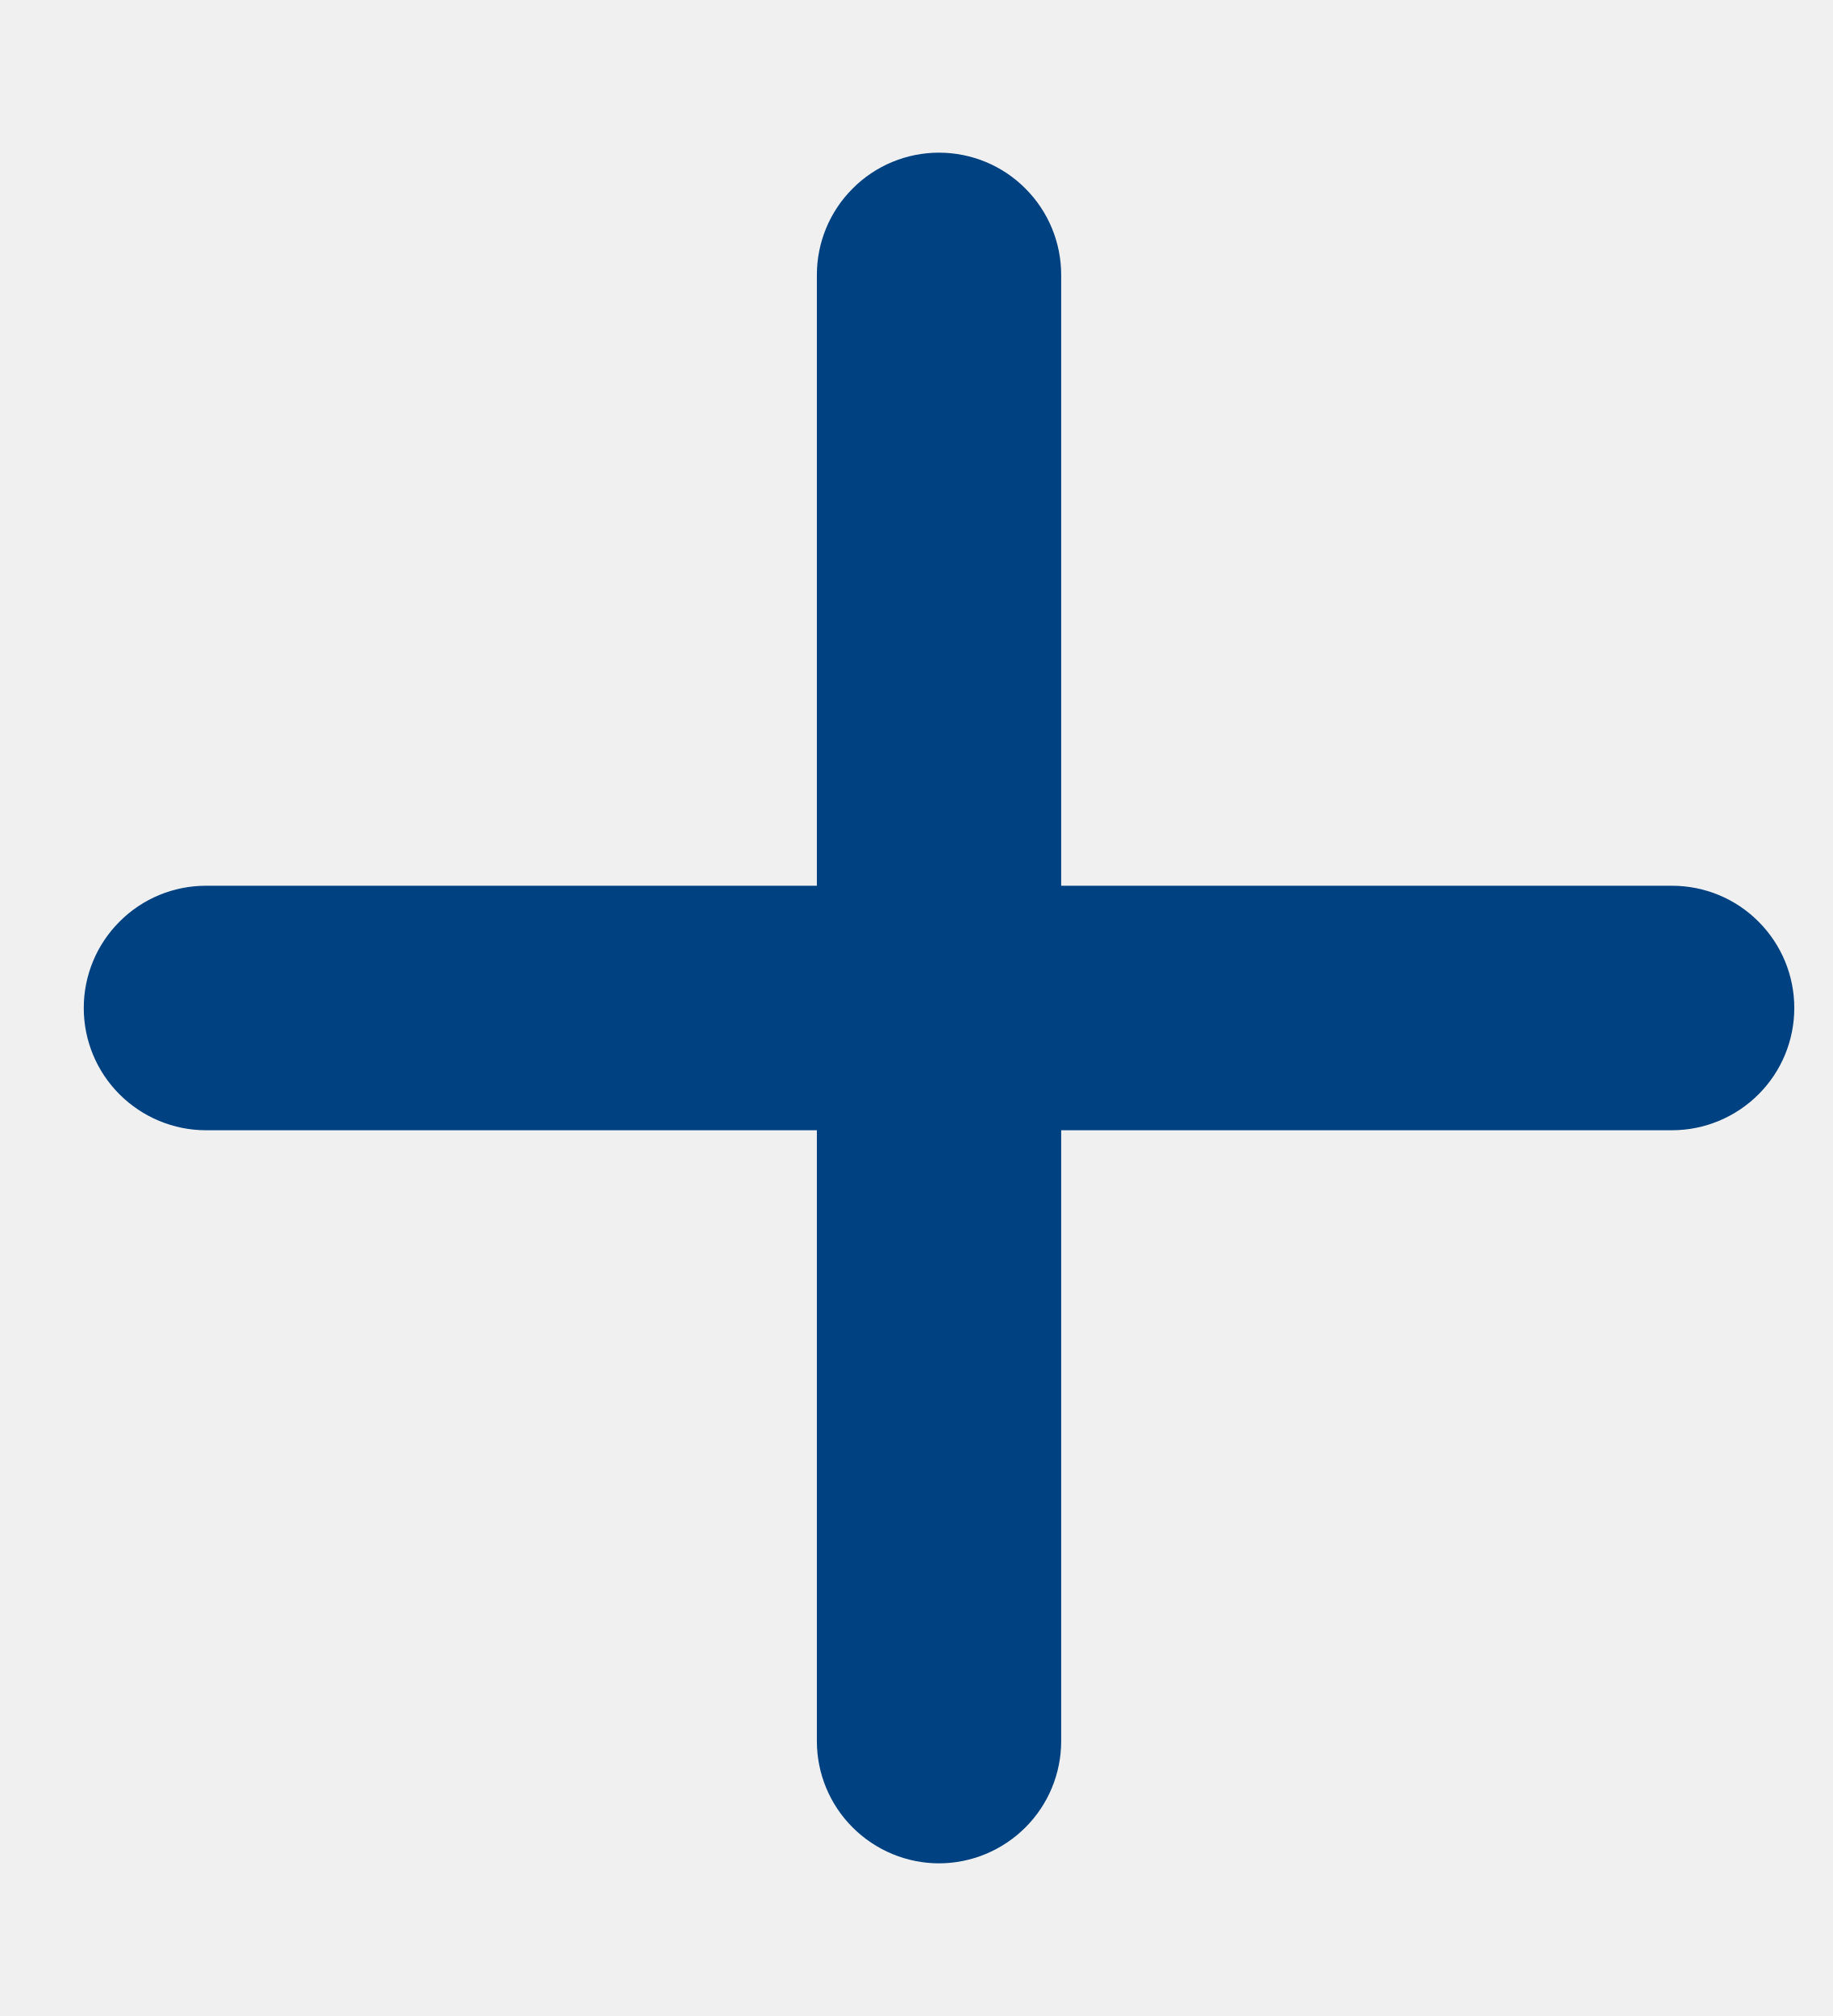
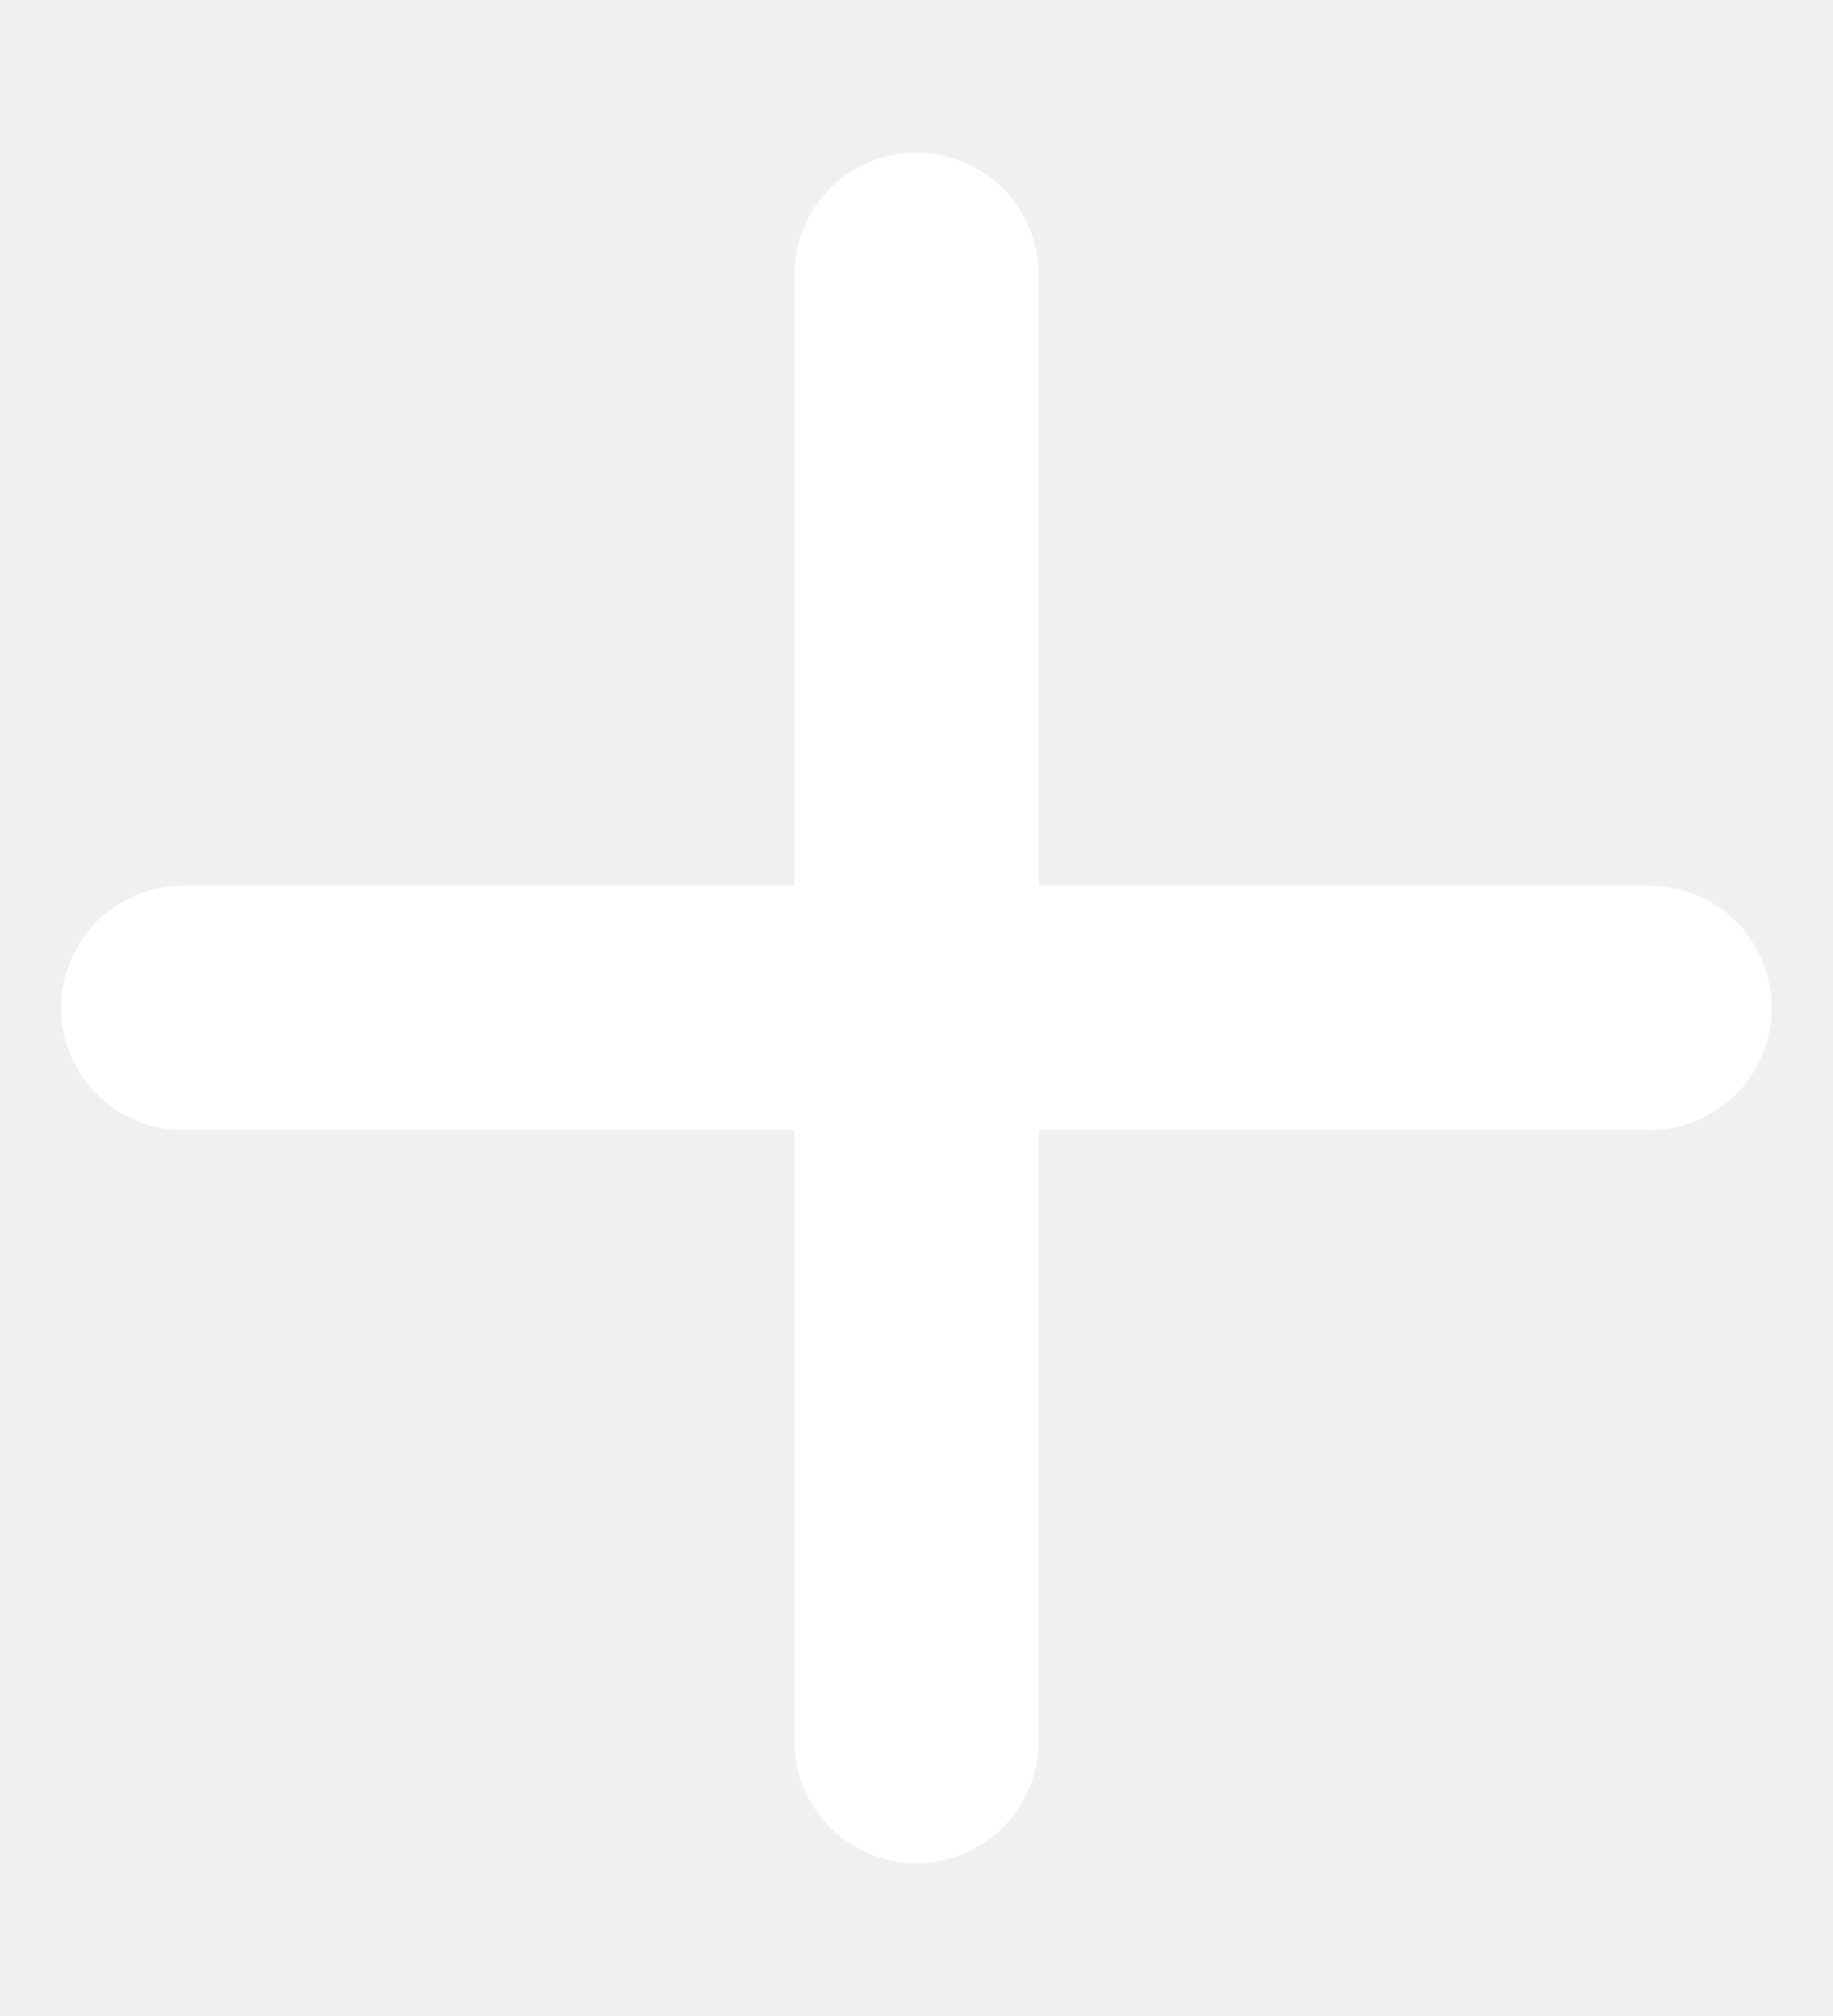
<svg xmlns="http://www.w3.org/2000/svg" width="10" height="11" viewBox="0 0 10 11" fill="none">
-   <path d="M5.79 1.5C5.79 1.323 5.72 1.154 5.595 1.029C5.47 0.903 5.3 0.833 5.123 0.833C4.947 0.833 4.777 0.903 4.652 1.029C4.527 1.154 4.457 1.323 4.457 1.5V4.833H1.123C0.947 4.833 0.777 4.903 0.652 5.029C0.527 5.154 0.457 5.323 0.457 5.5C0.457 5.677 0.527 5.846 0.652 5.971C0.777 6.096 0.947 6.167 1.123 6.167H4.457V9.5C4.457 9.677 4.527 9.846 4.652 9.971C4.777 10.096 4.947 10.167 5.123 10.167C5.3 10.167 5.47 10.096 5.595 9.971C5.72 9.846 5.79 9.677 5.79 9.5V6.167H9.123C9.3 6.167 9.47 6.096 9.595 5.971C9.72 5.846 9.79 5.677 9.79 5.5C9.79 5.323 9.72 5.154 9.595 5.029C9.47 4.903 9.3 4.833 9.123 4.833H5.79V1.5Z" fill="#004181" />
+   <path d="M5.667 1.5C5.667 1.323 5.597 1.153 5.472 1.028C5.347 0.903 5.177 0.833 5.001 0.833C4.824 0.833 4.654 0.903 4.529 1.028C4.404 1.153 4.334 1.323 4.334 1.5V4.833H1.001C0.824 4.833 0.654 4.903 0.529 5.028C0.404 5.153 0.334 5.323 0.334 5.5C0.334 5.676 0.404 5.846 0.529 5.971C0.654 6.096 0.824 6.166 1.001 6.166H4.334V9.5C4.334 9.676 4.404 9.846 4.529 9.971C4.654 10.096 4.824 10.166 5.001 10.166C5.177 10.166 5.347 10.096 5.472 9.971C5.597 9.846 5.667 9.676 5.667 9.5V6.166H9.001C9.177 6.166 9.347 6.096 9.472 5.971C9.597 5.846 9.667 5.676 9.667 5.5C9.667 5.323 9.597 5.153 9.472 5.028C9.347 4.903 9.177 4.833 9.001 4.833H5.667V1.5Z" fill="white" />
</svg>
